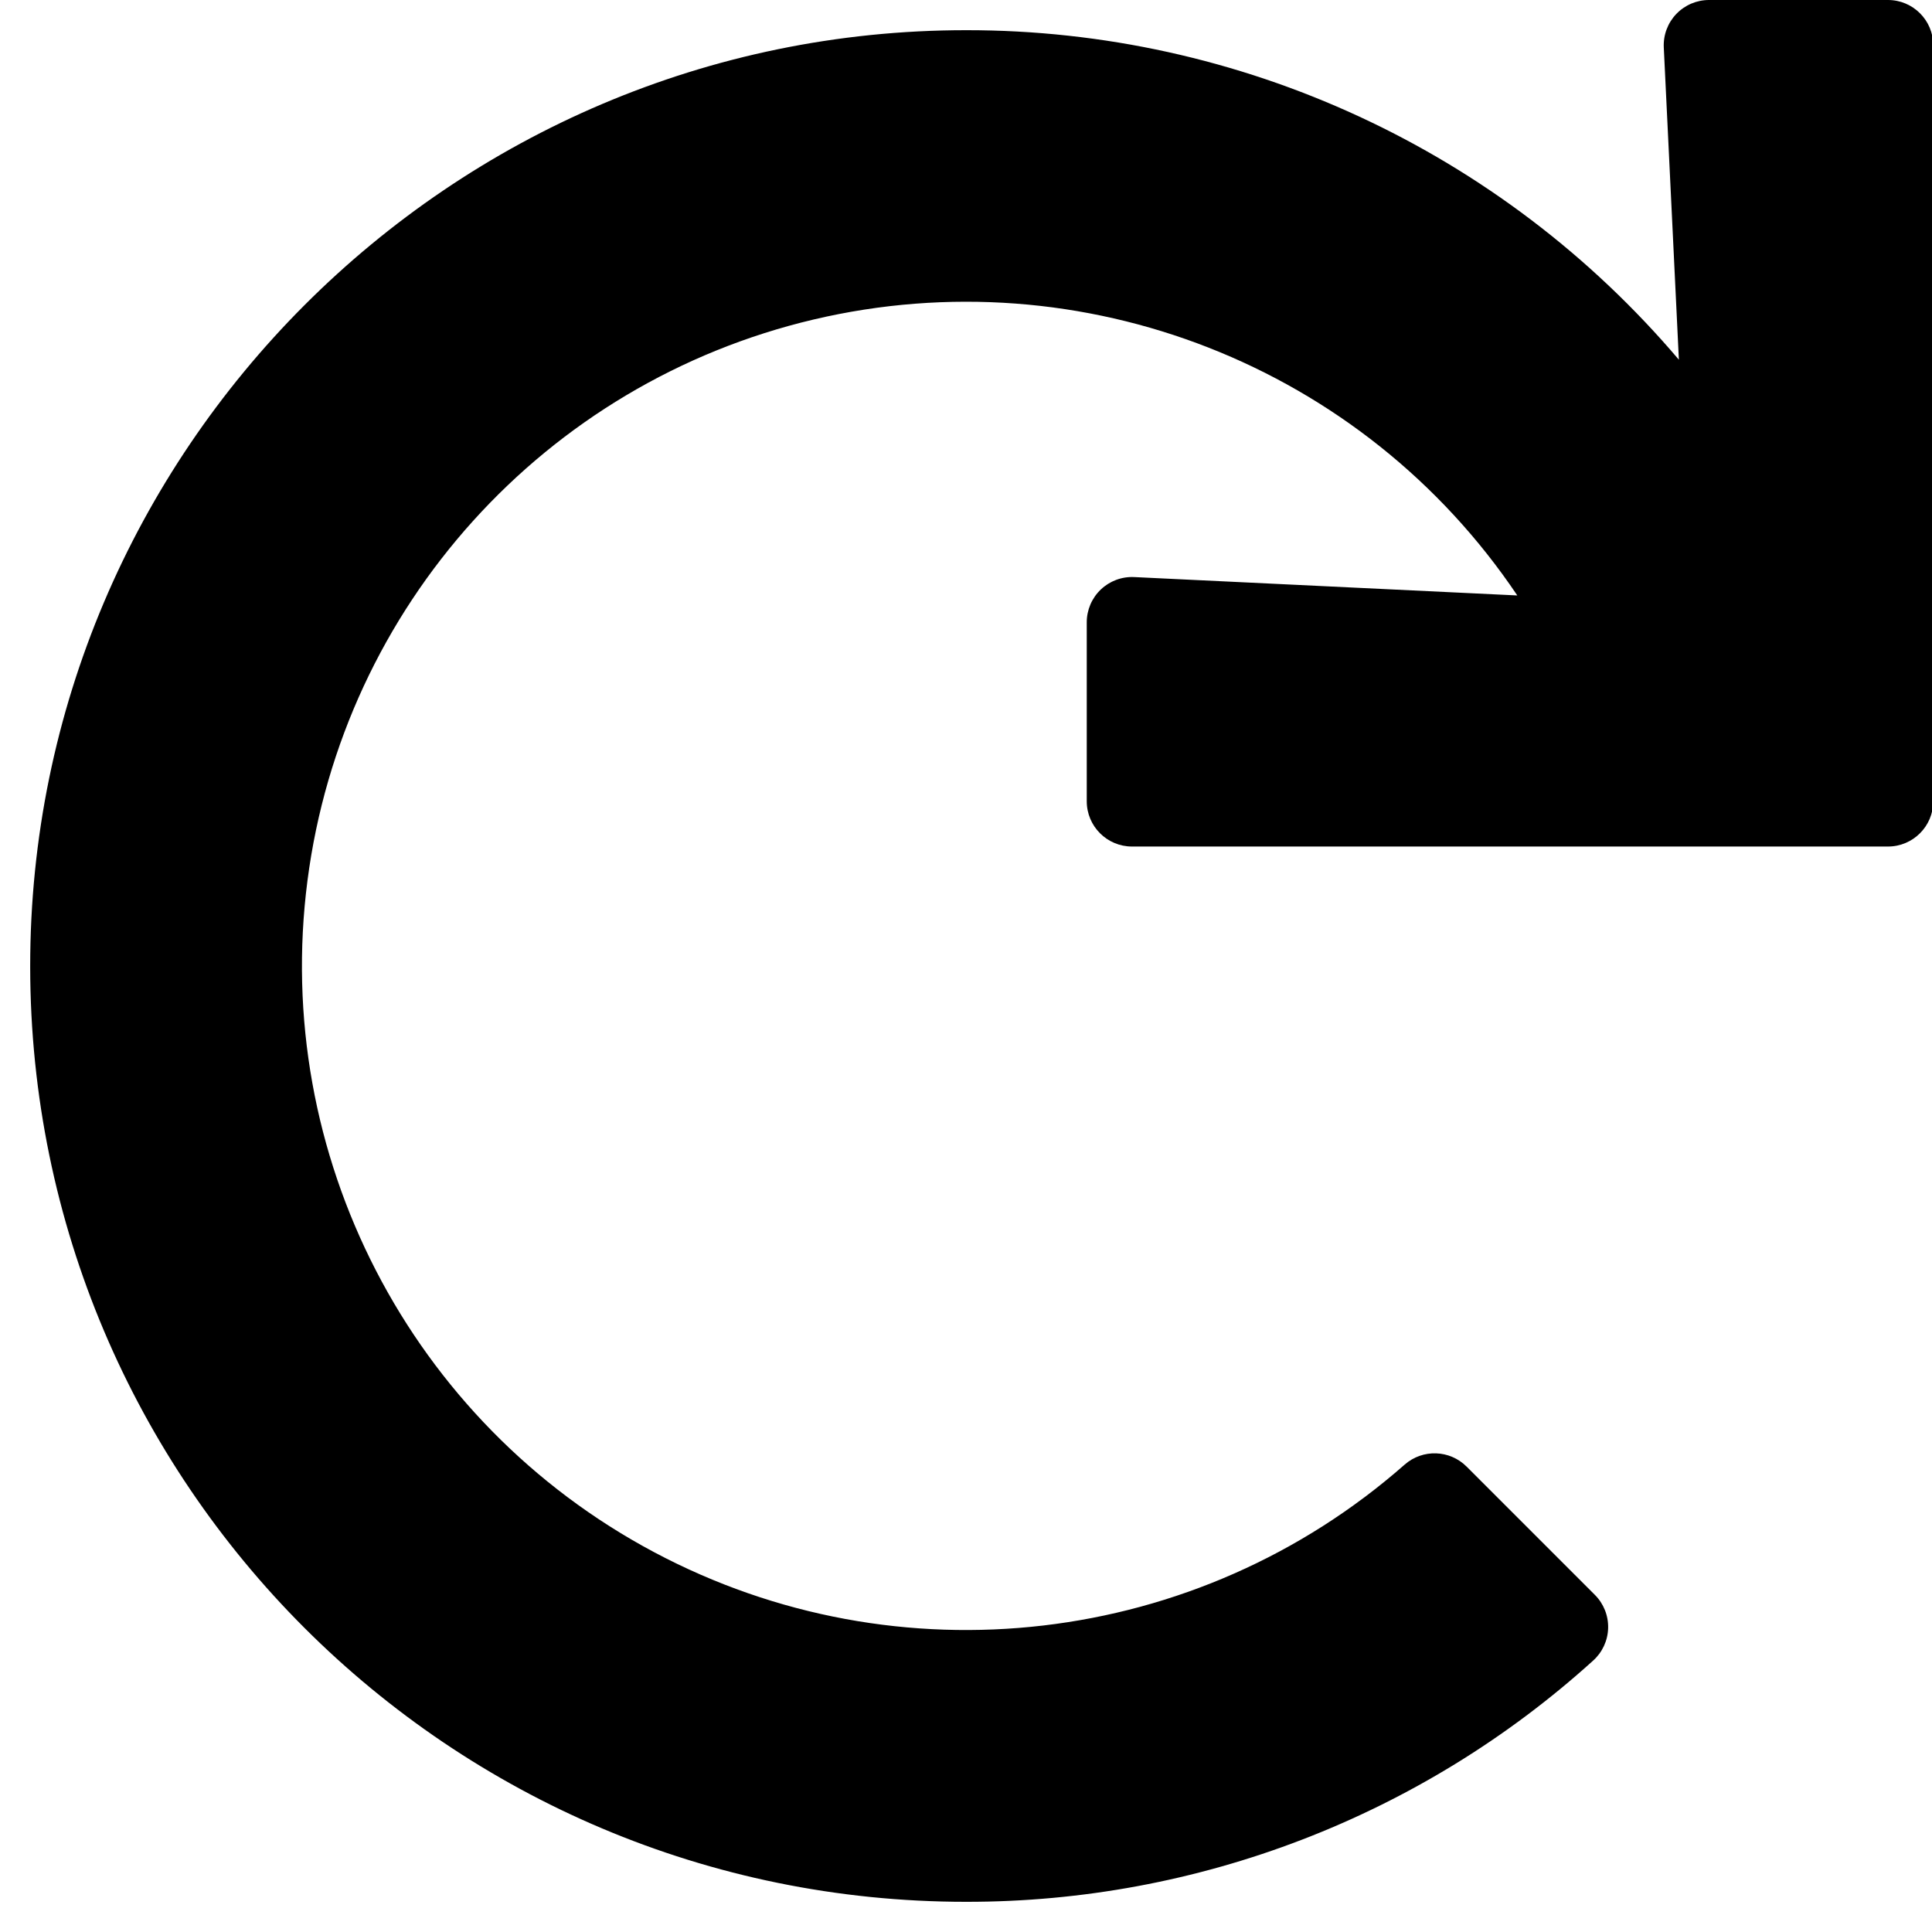
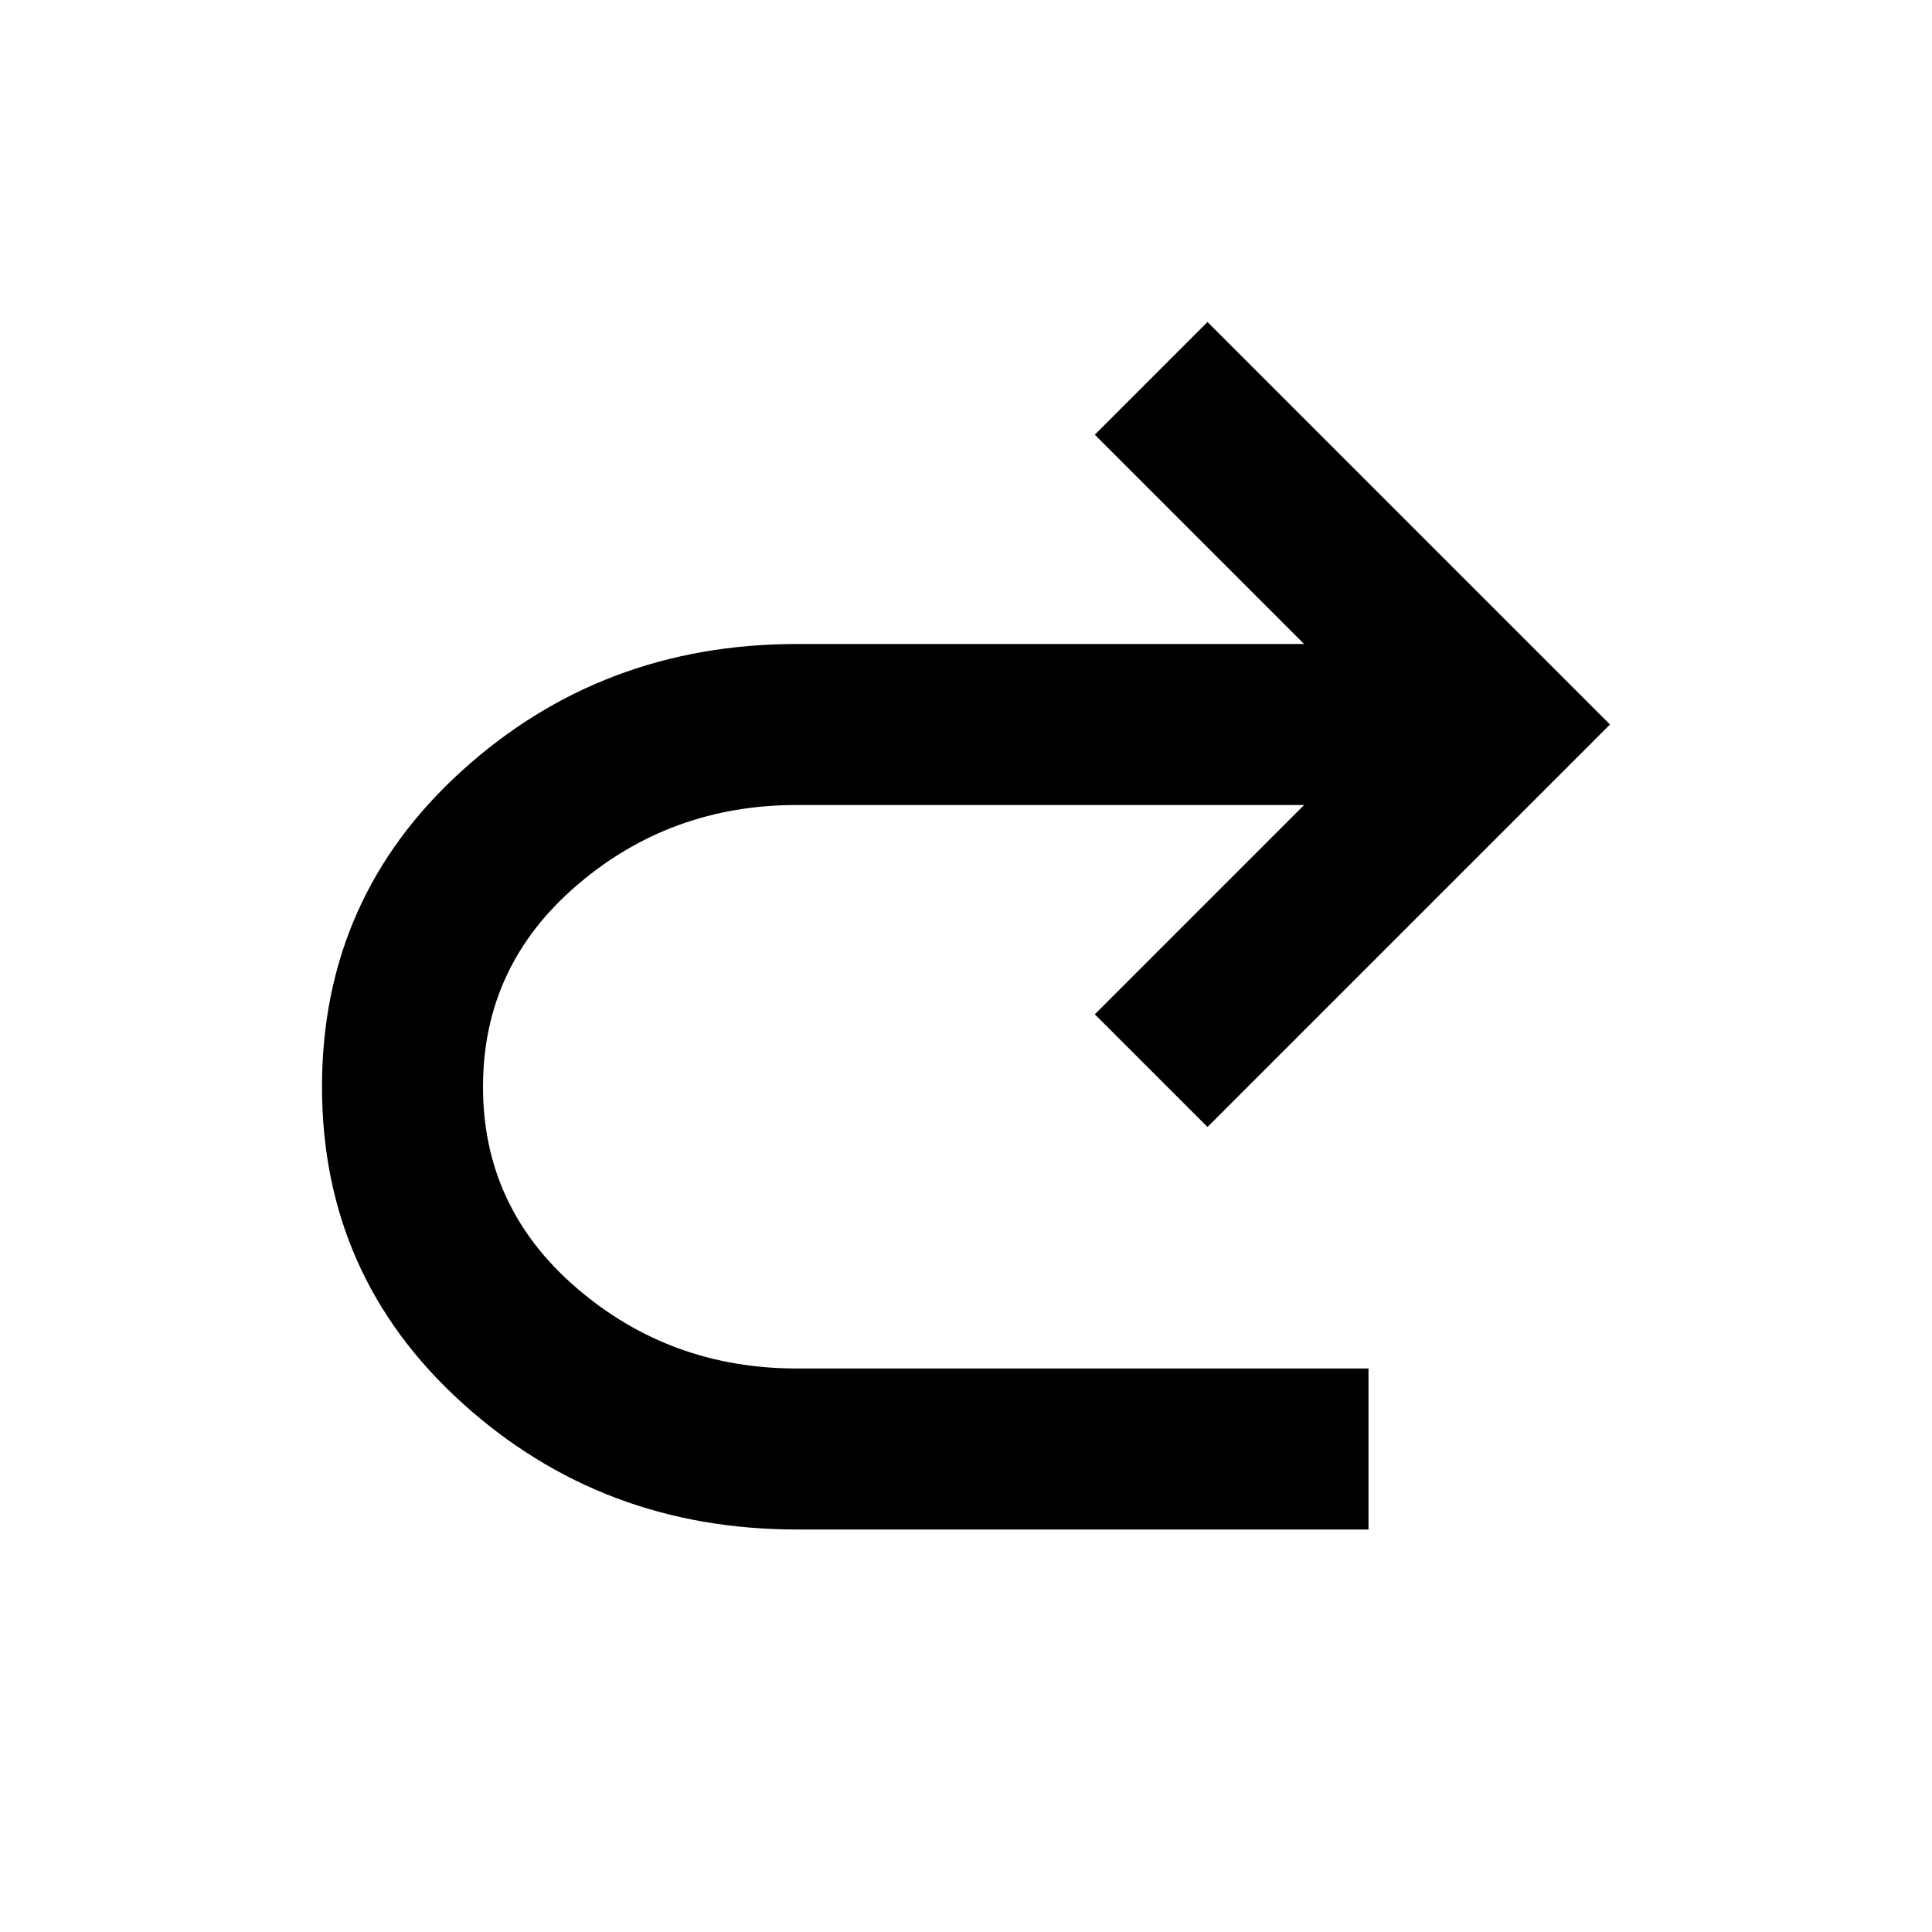
- <svg xmlns="http://www.w3.org/2000/svg" aria-hidden="true" focusable="false" data-icon="redo" class="svg-inline" role="img" viewBox="0 0 512 512">
-   <path fill="currentColor" d="M500.33 0h-47.41a12 12 0 0 0-12 12.57l4 82.76A247.42 247.42 0 0 0 256 8C119.34 8 7.9 119.53 8 256.19 8.1 393.07 119.1 504 256 504a247.1 247.1 0 0 0 166.18-63.91 12 12 0 0 0 .48-17.43l-34-34a12 12 0 0 0-16.38-.55A176 176 0 1 1 402.1 157.8l-101.53-4.87a12 12 0 0 0-12.57 12v47.41a12 12 0 0 0 12 12h200.33a12 12 0 0 0 12-12V12a12 12 0 0 0-12-12z" />
+ <svg xmlns="http://www.w3.org/2000/svg" height="24" width="24">
+   <path d="M9.9 19q-2.425 0-4.162-1.575Q4 15.85 4 13.5q0-2.35 1.738-3.925Q7.475 8 9.9 8h6.3l-2.6-2.6L15 4l5 5-5 5-1.4-1.4 2.6-2.6H9.9q-1.575 0-2.737 1Q6 12 6 13.5T7.163 16q1.162 1 2.737 1H17v2Z" />
</svg>
